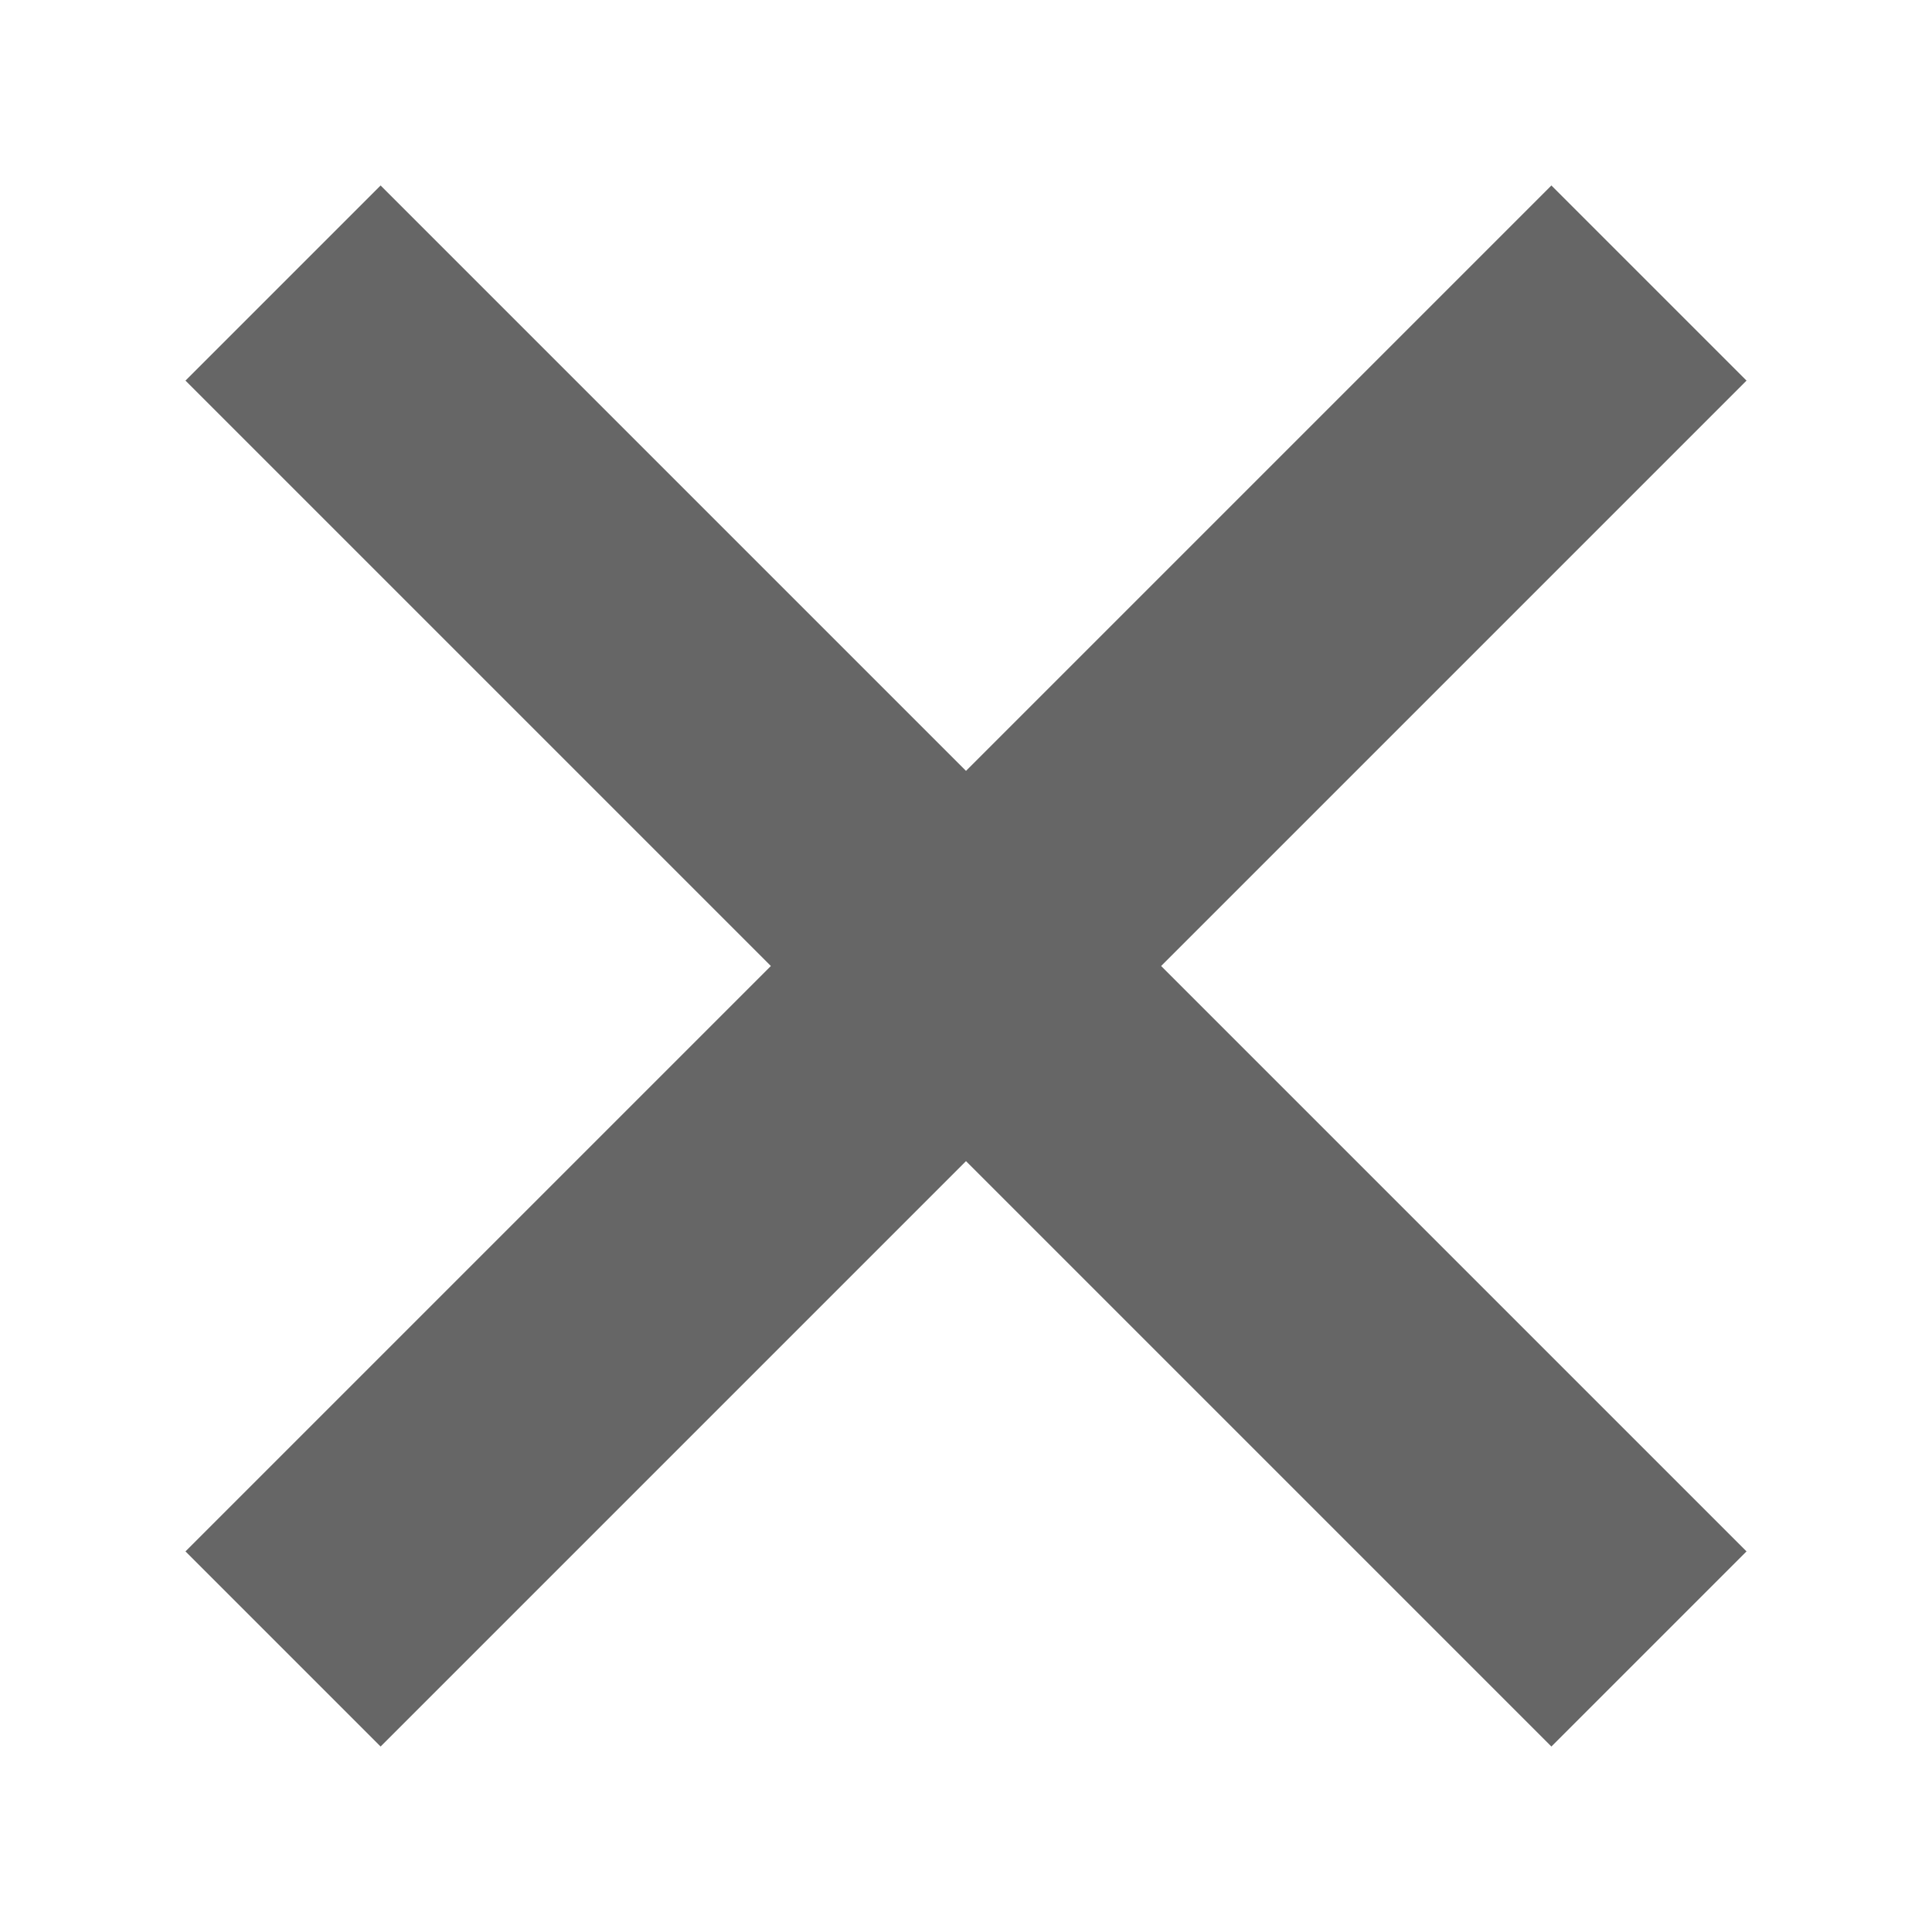
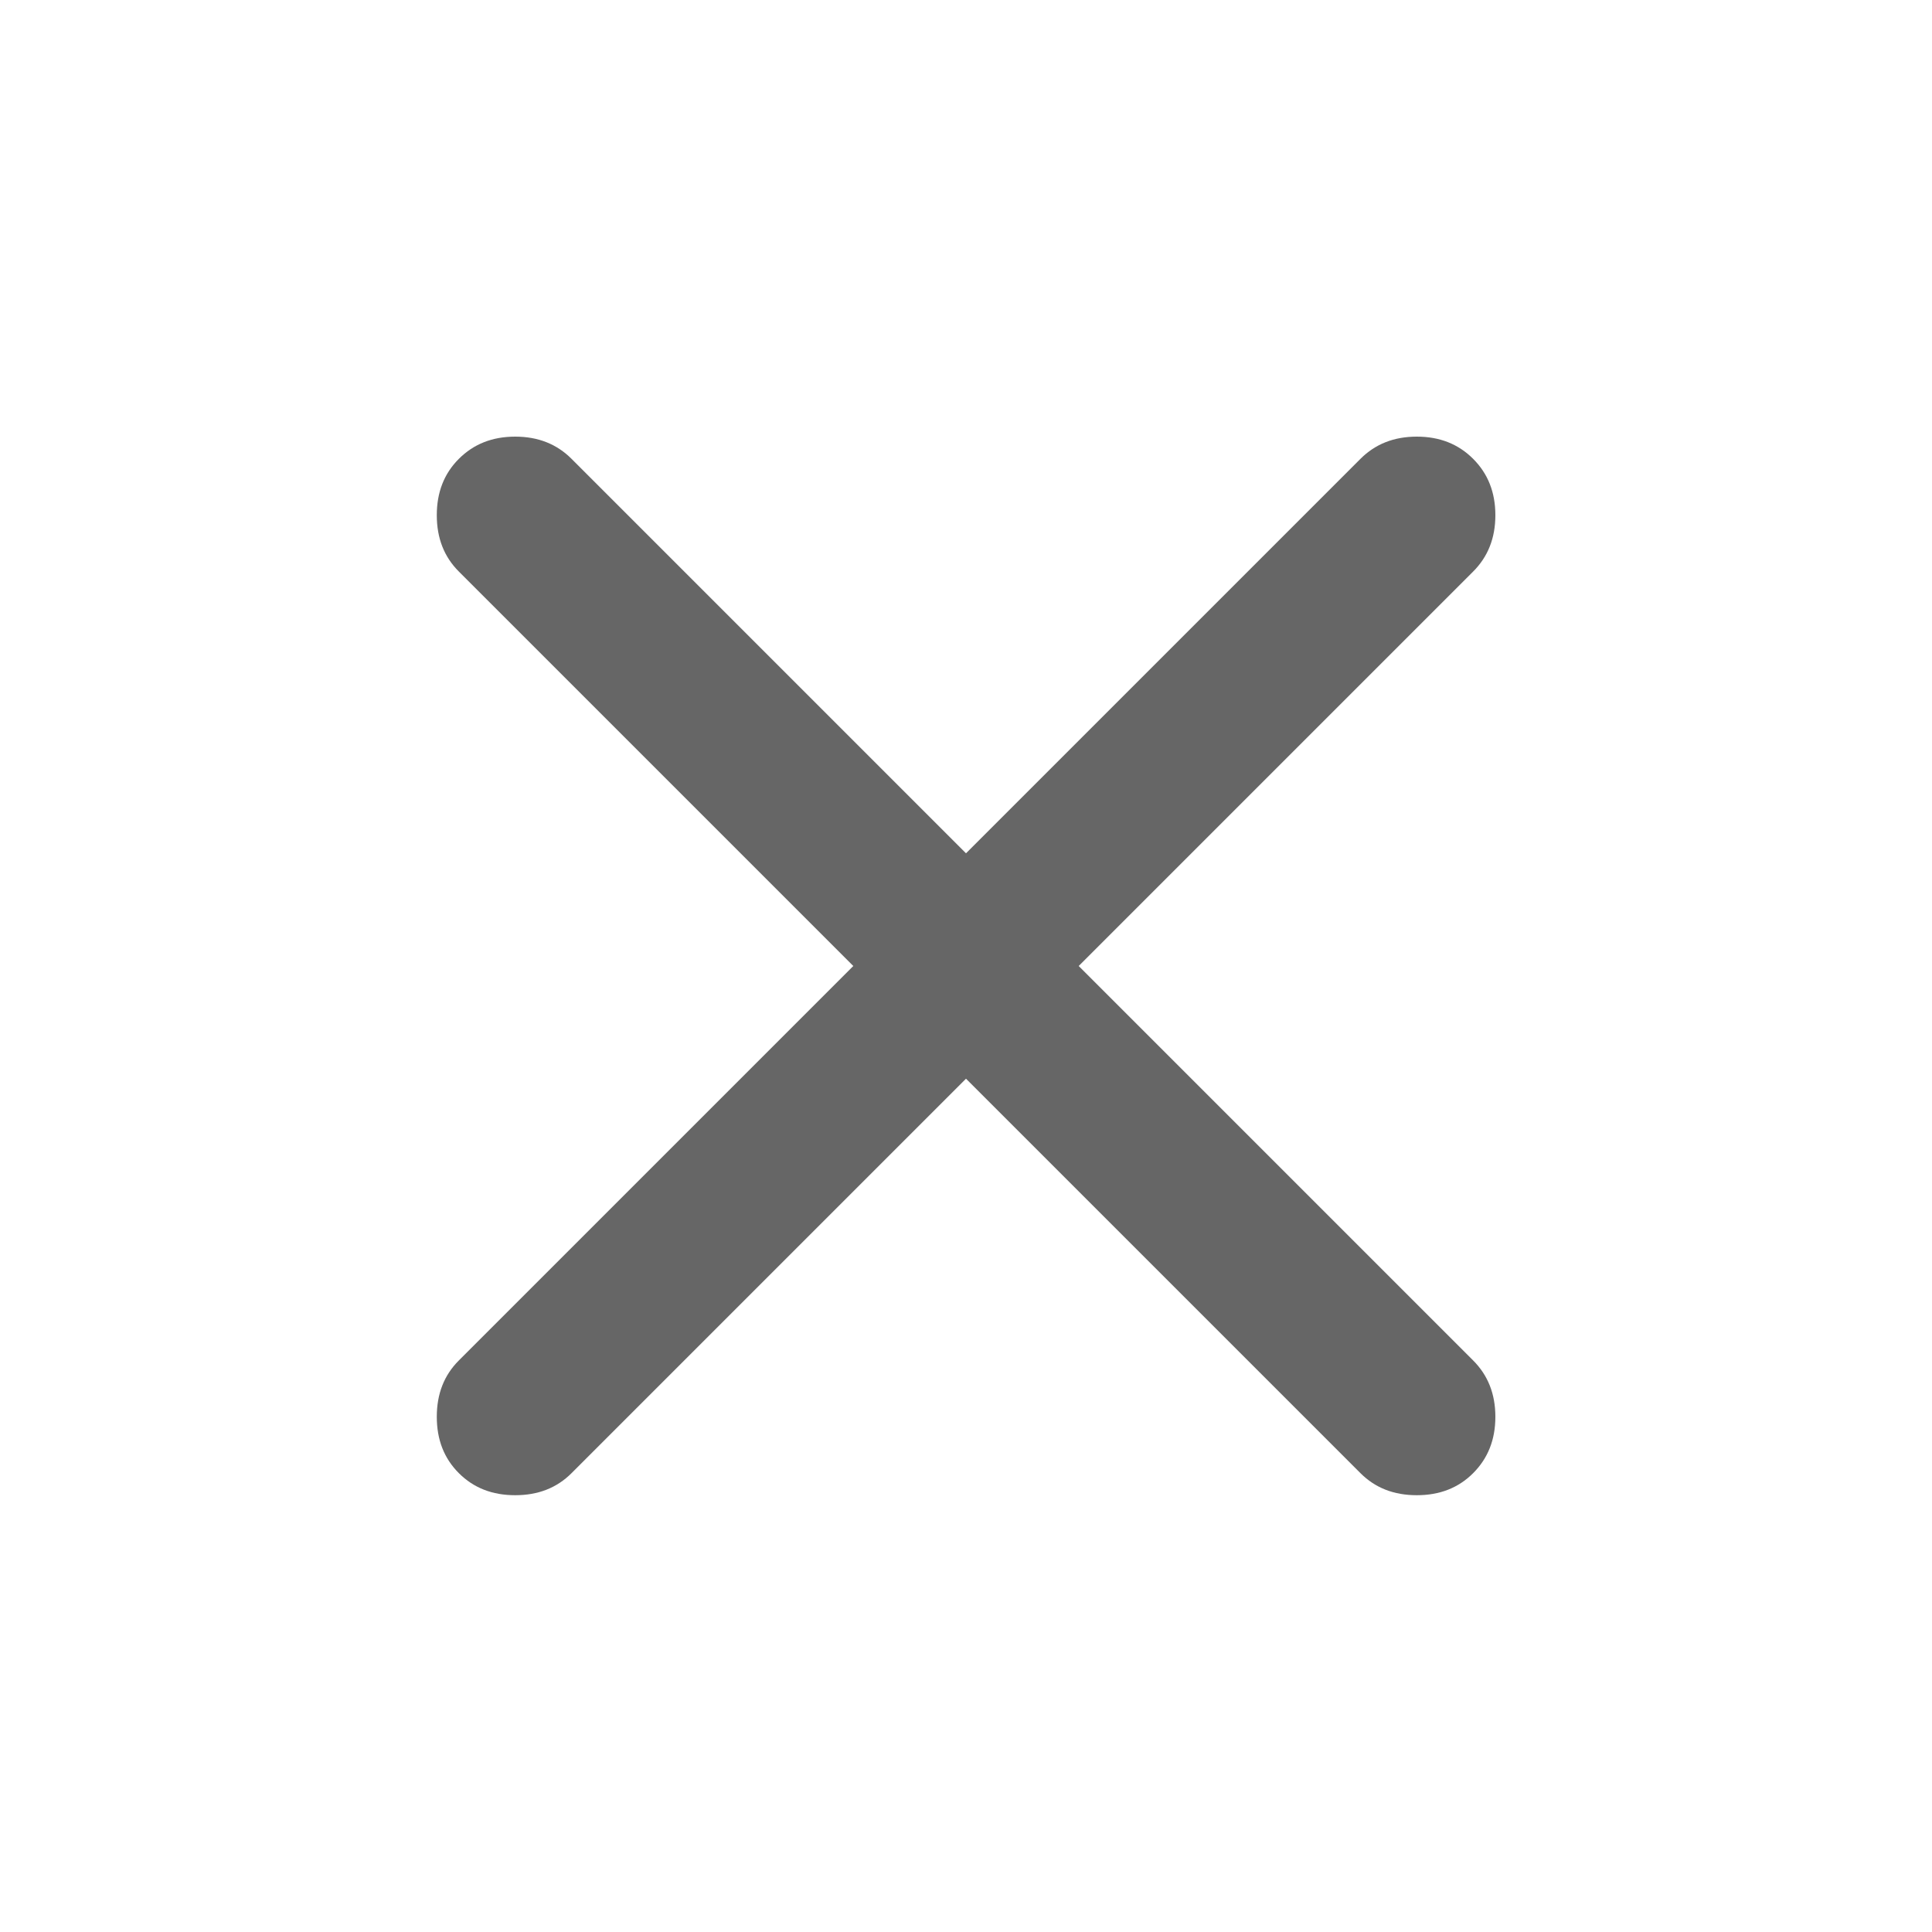
- <svg xmlns="http://www.w3.org/2000/svg" width="7" height="7" viewBox="0 0 7 7" fill="none">
-   <path d="M6.328 1.379L4.207 3.5L6.328 5.621L5.621 6.328L3.5 4.207L1.379 6.328L0.672 5.621L2.793 3.5L0.672 1.379L1.379 0.672L3.5 2.793L5.621 0.672L6.328 1.379Z" fill="#666666" />
+ <svg xmlns="http://www.w3.org/2000/svg" width="12" height="12" viewBox="0 0 12 12" fill="none">
+   <path d="M6 6.7L3.55 9.15C3.458 9.242 3.342 9.287 3.2 9.287C3.058 9.287 2.942 9.242 2.85 9.15C2.758 9.058 2.713 8.942 2.713 8.8C2.713 8.658 2.758 8.542 2.85 8.45L5.3 6L2.85 3.55C2.758 3.458 2.713 3.342 2.713 3.2C2.713 3.058 2.758 2.942 2.85 2.85C2.942 2.758 3.058 2.712 3.2 2.712C3.342 2.712 3.458 2.758 3.55 2.85L6 5.3L8.45 2.85C8.542 2.758 8.658 2.712 8.8 2.712C8.942 2.712 9.058 2.758 9.15 2.85C9.242 2.942 9.288 3.058 9.288 3.2C9.288 3.342 9.242 3.458 9.15 3.55L6.7 6L9.15 8.45C9.242 8.542 9.288 8.658 9.288 8.8C9.288 8.942 9.242 9.058 9.15 9.15C9.058 9.242 8.942 9.287 8.8 9.287C8.658 9.287 8.542 9.242 8.45 9.15L6 6.7Z" fill="#666666" />
</svg>
